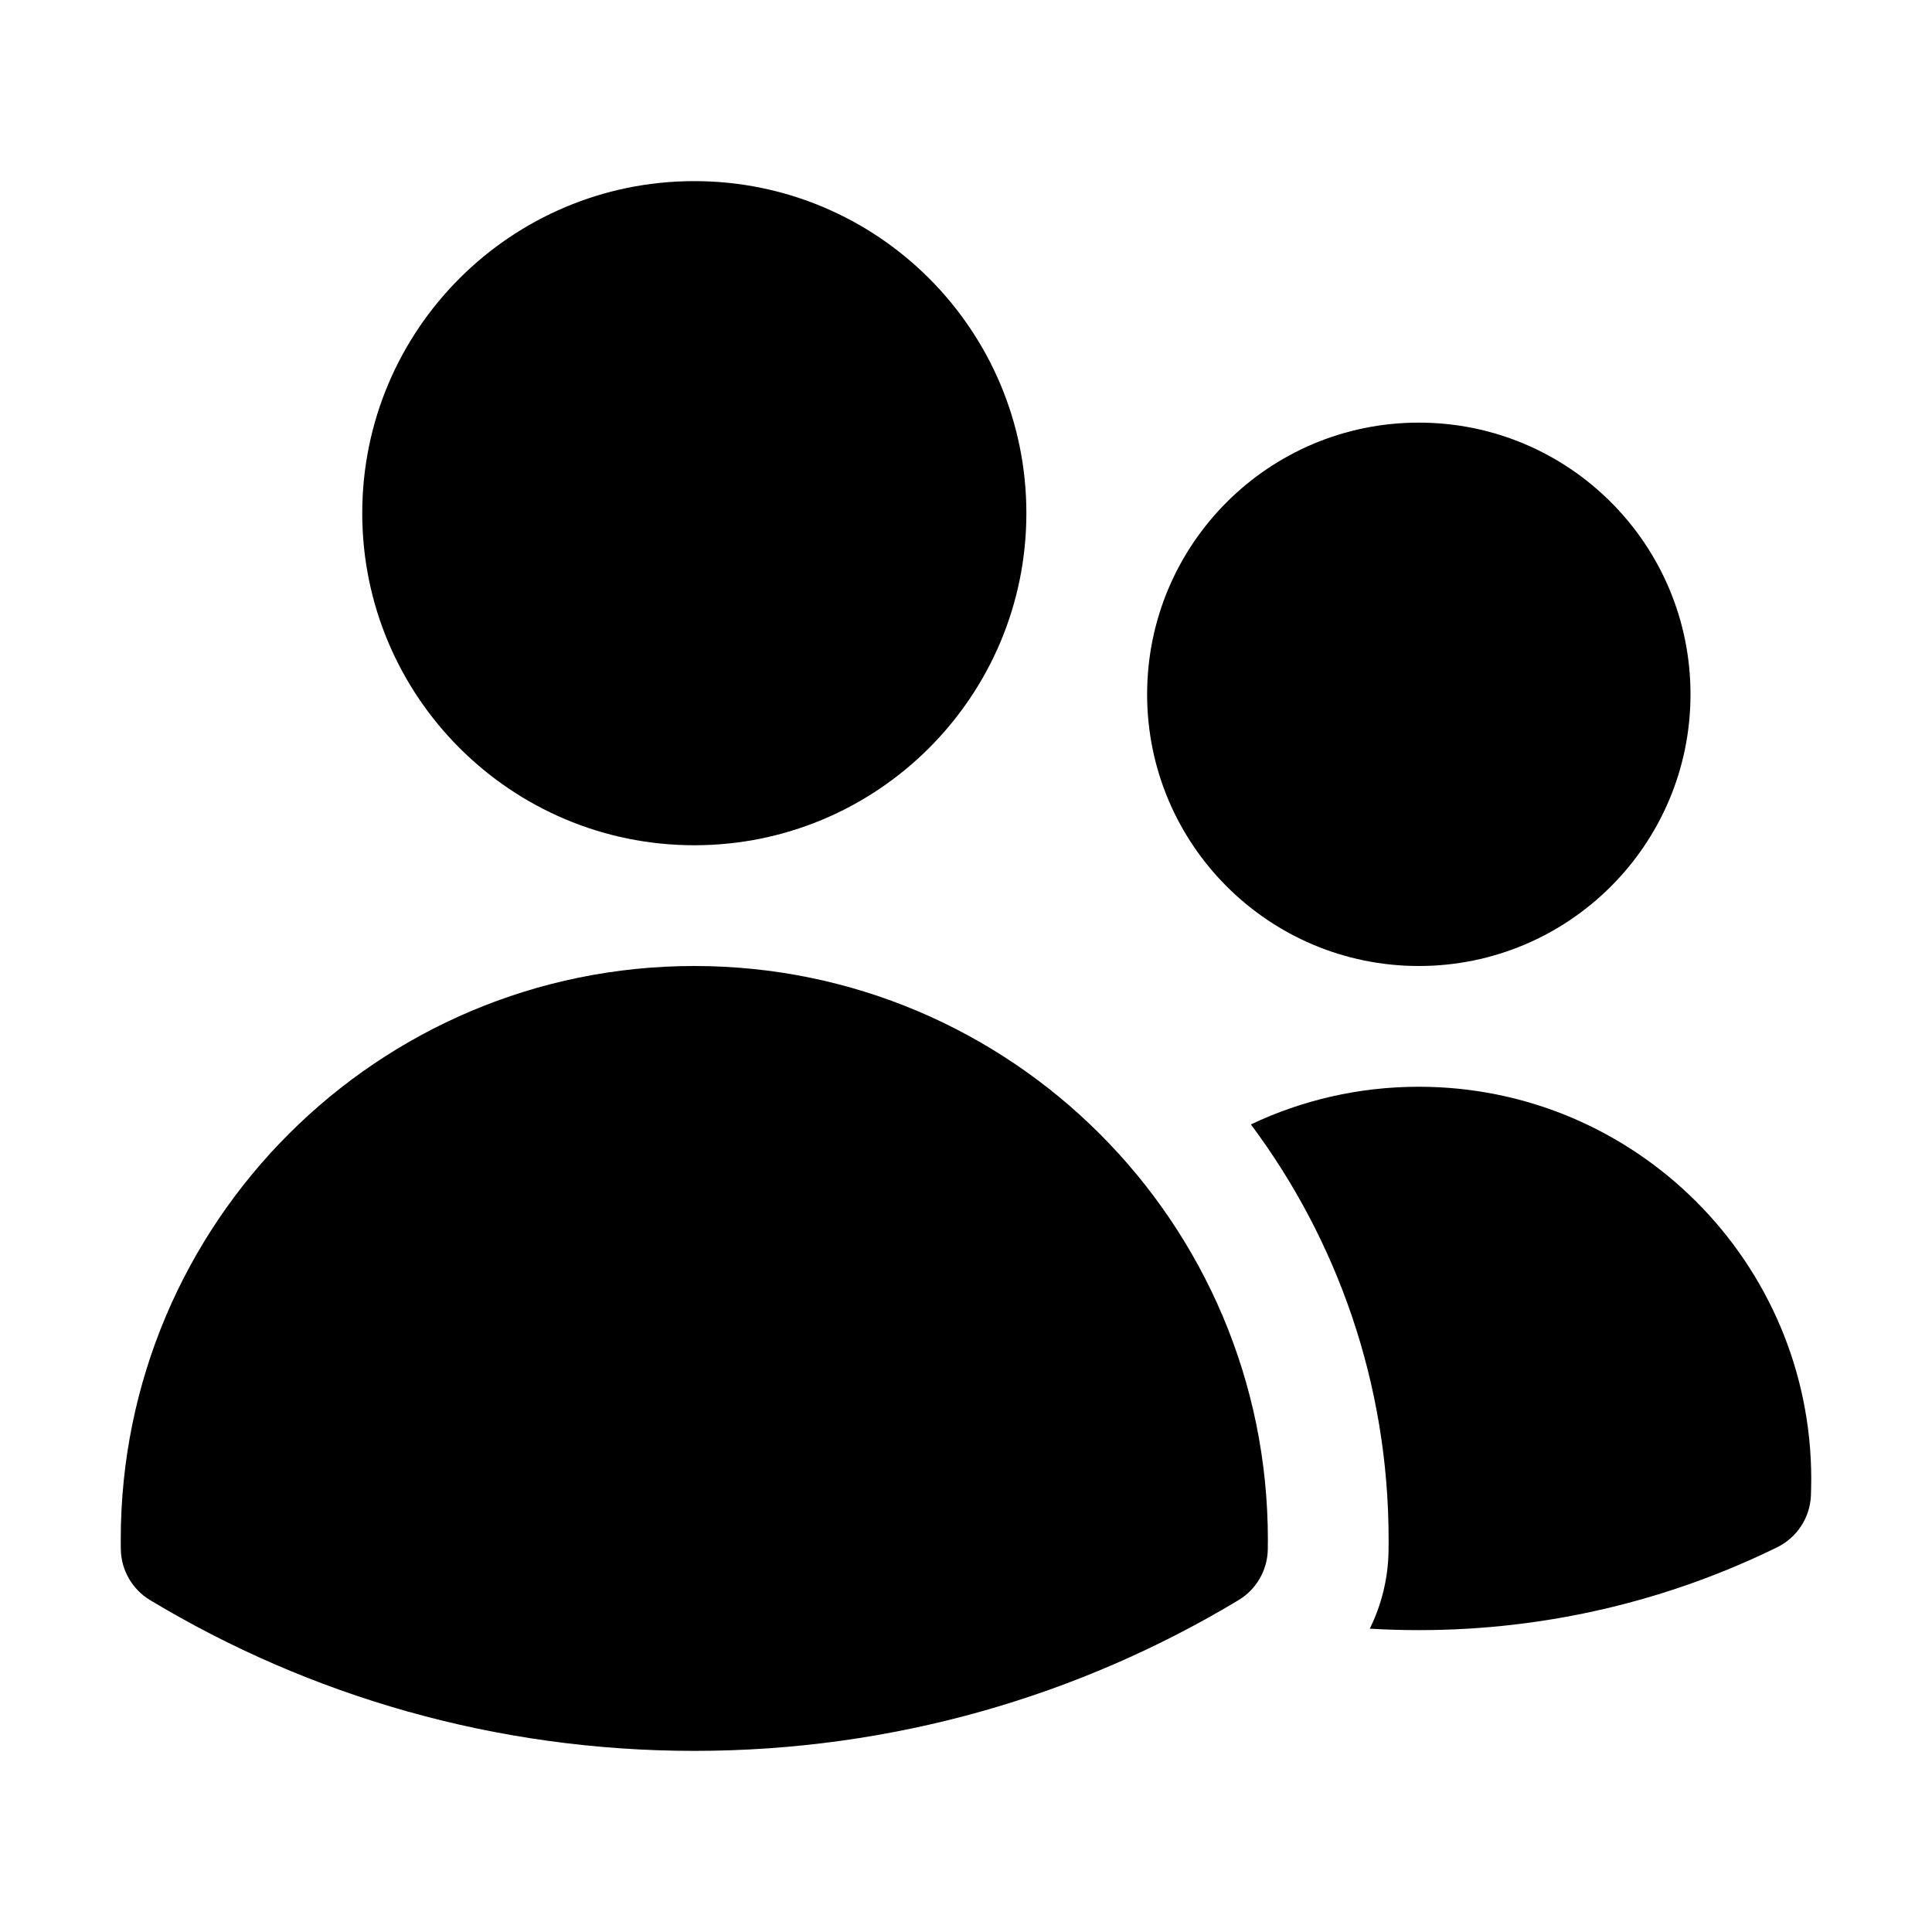
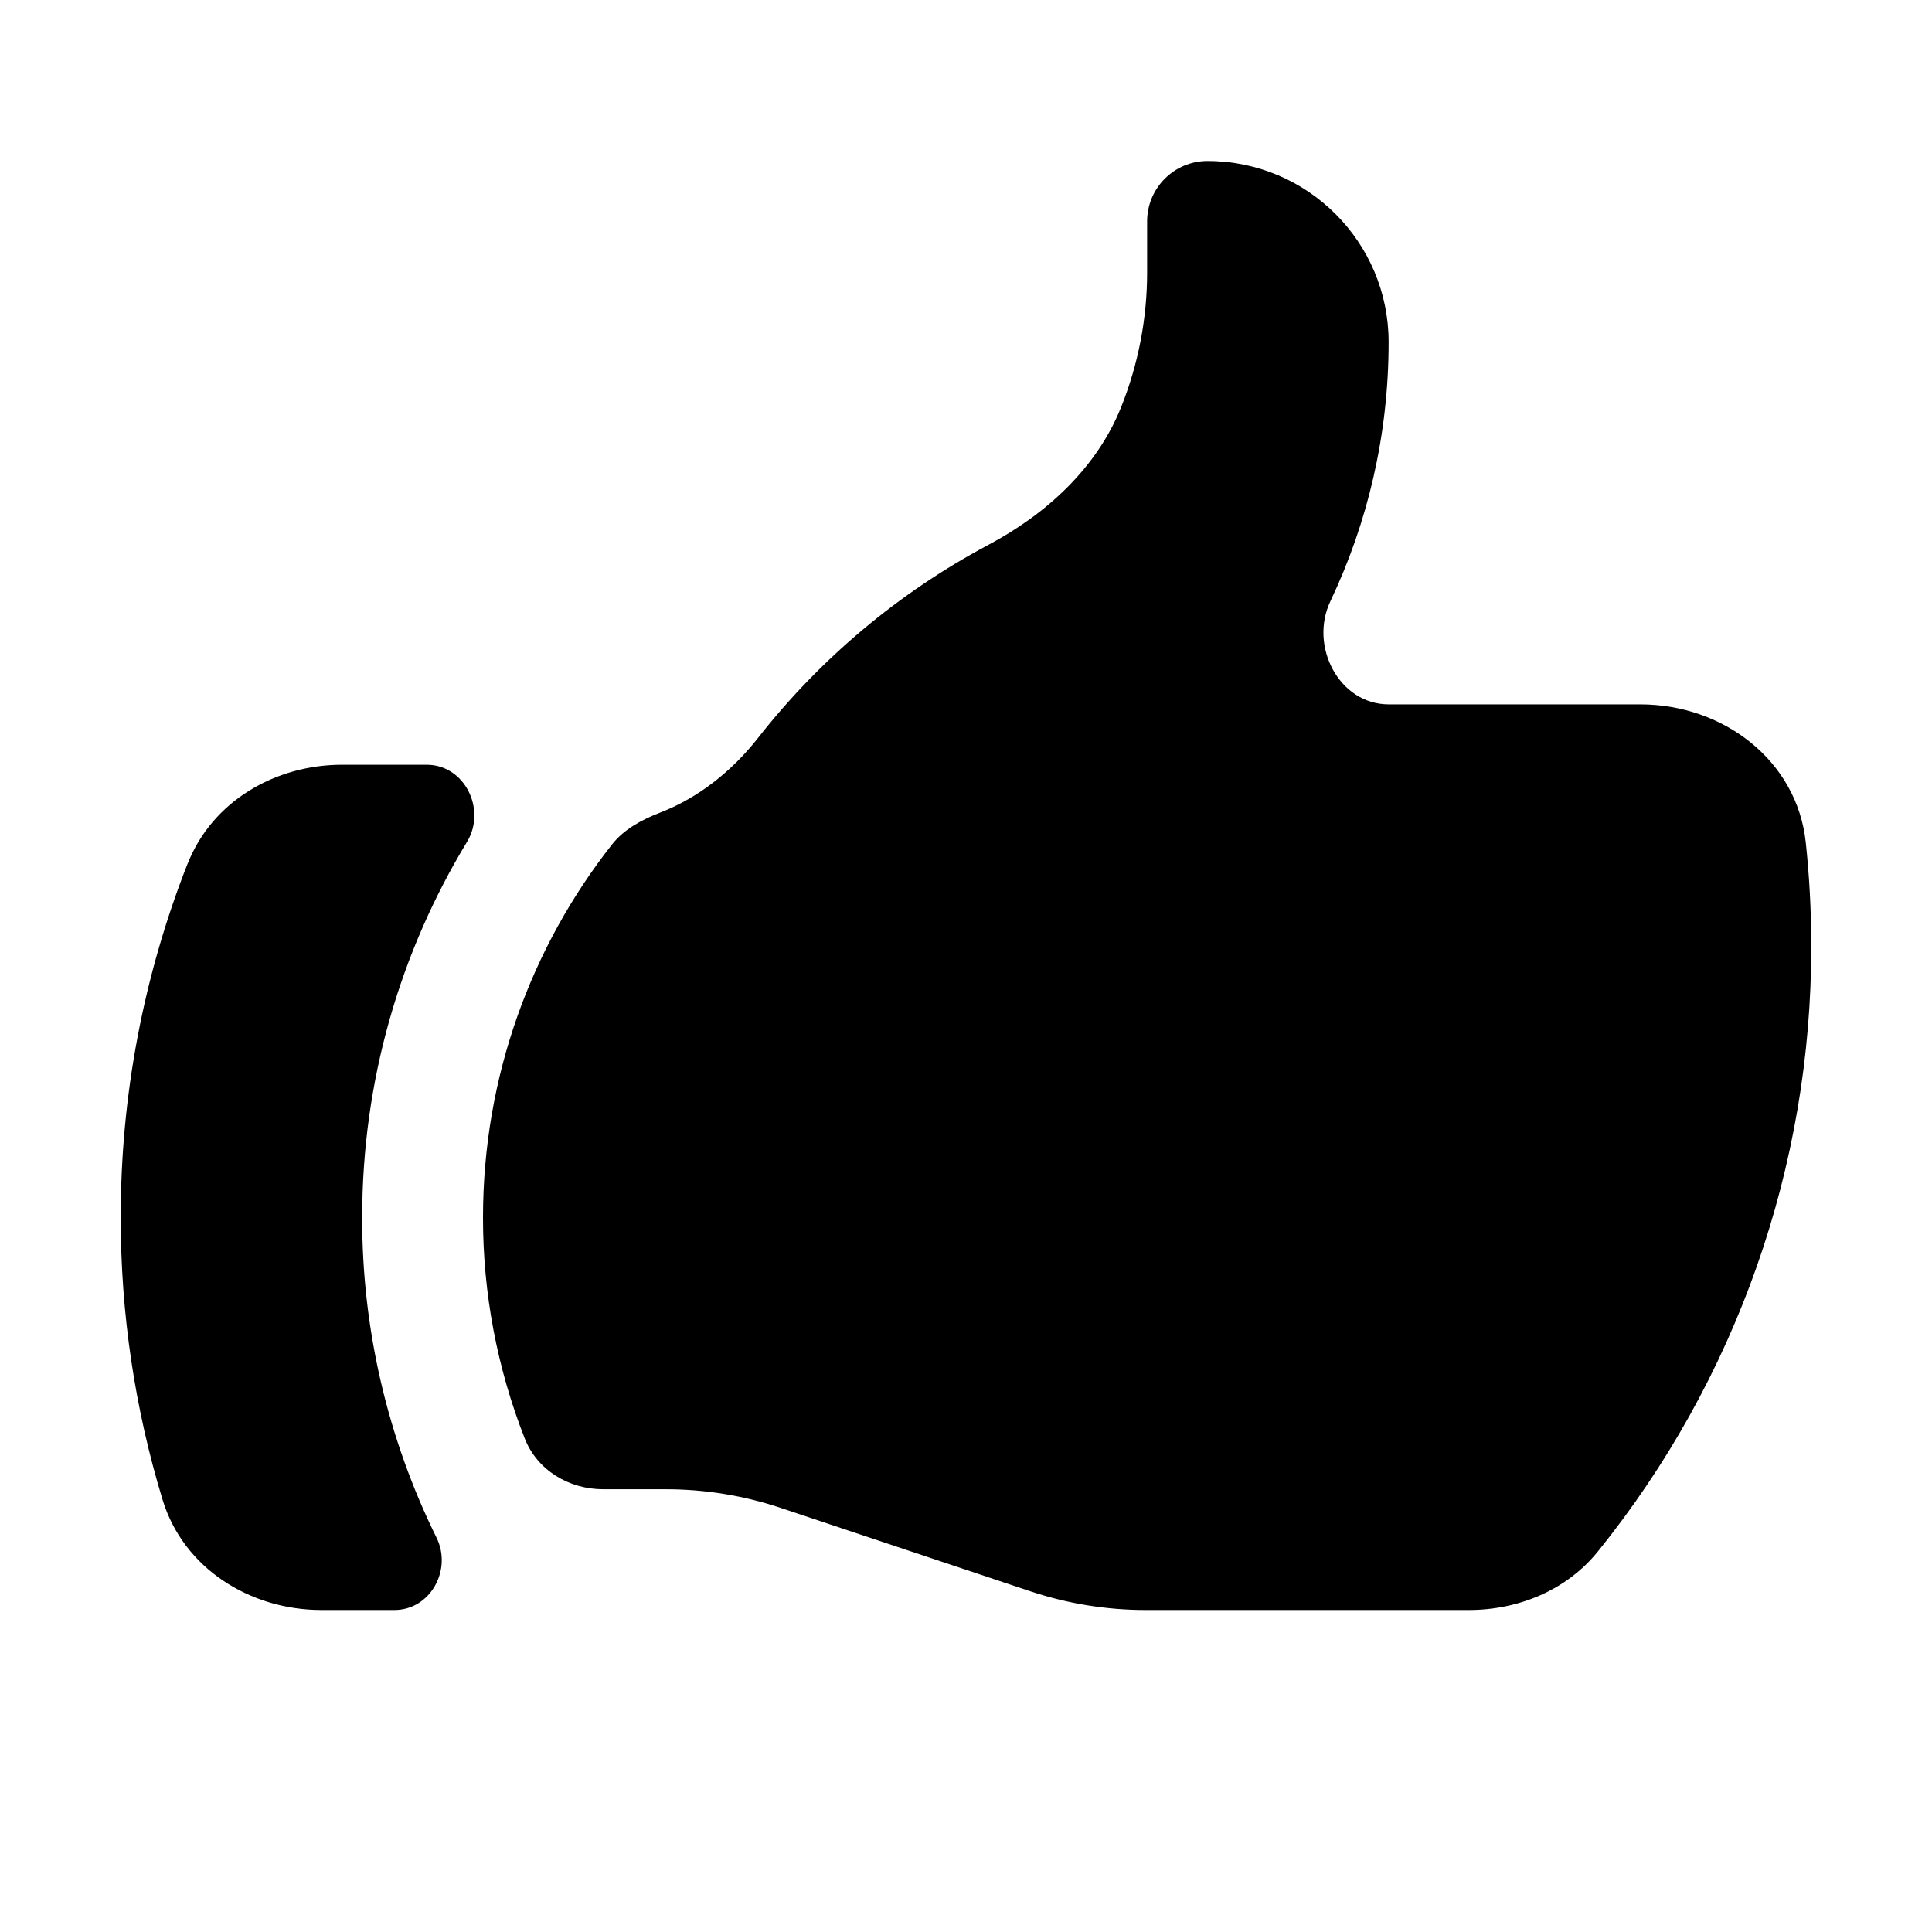
<svg xmlns="http://www.w3.org/2000/svg" viewBox="0 0 24 24" fill="currentColor">
-   <path d="M4.5 6.375C4.5 4.097 6.347 2.25 8.625 2.25C10.903 2.25 12.75 4.097 12.75 6.375C12.75 8.653 10.903 10.5 8.625 10.5C6.347 10.5 4.5 8.653 4.5 6.375Z" />
-   <path d="M14.25 8.625C14.25 6.761 15.761 5.25 17.625 5.25C19.489 5.25 21 6.761 21 8.625C21 10.489 19.489 12 17.625 12C15.761 12 14.25 10.489 14.25 8.625Z" />
-   <path d="M1.5 19.125C1.5 15.19 4.69 12 8.625 12C12.56 12 15.75 15.19 15.75 19.125V19.128C15.75 19.167 15.75 19.207 15.749 19.247C15.745 19.505 15.607 19.744 15.386 19.877C13.411 21.066 11.097 21.75 8.625 21.75C6.153 21.75 3.839 21.066 1.864 19.877C1.643 19.744 1.505 19.505 1.501 19.247C1.5 19.206 1.5 19.166 1.5 19.125Z" />
-   <path d="M17.25 19.128C17.25 19.176 17.249 19.224 17.249 19.272C17.243 19.611 17.161 19.938 17.016 20.232C17.217 20.244 17.42 20.25 17.625 20.25C19.221 20.25 20.732 19.88 22.076 19.221C22.323 19.1 22.484 18.854 22.496 18.579C22.498 18.511 22.5 18.443 22.5 18.375C22.5 15.683 20.317 13.5 17.625 13.5C16.878 13.5 16.171 13.668 15.539 13.968C16.613 15.406 17.25 17.191 17.25 19.125V19.128Z" />
+   <path d="M7.493 18.5c-.425 0-.82-.236-.975-.632A7.48 7.48 0 0 1 6 15.125c0-1.75.599-3.358 1.602-4.634.151-.192.373-.309.6-.397.473-.183.89-.514 1.212-.924a9.042 9.042 0 0 1 2.861-2.4c.723-.384 1.35-.956 1.653-1.715a4.498 4.498 0 0 0 .322-1.672V2.75A.75.75 0 0 1 15 2a2.25 2.25 0 0 1 2.25 2.25c0 1.152-.26 2.243-.723 3.218-.266.558.107 1.282.725 1.282h3.126c1.026 0 1.945.694 2.054 1.715.045.422.068.85.068 1.285a11.95 11.95 0 0 1-2.649 7.521c-.388.482-.987.729-1.605.729H14.23c-.483 0-.964-.078-1.423-.23l-3.114-1.04a4.501 4.501 0 0 0-1.423-.23h-.777ZM2.331 10.727a11.969 11.969 0 0 0-.831 4.398 12 12 0 0 0 .52 3.507C2.28 19.482 3.105 20 3.994 20H4.9c.445 0 .72-.498.523-.898a8.963 8.963 0 0 1-.924-3.977c0-1.708.476-3.305 1.302-4.666.245-.403-.028-.959-.5-.959H4.25c-.832 0-1.612.453-1.918 1.227Z" />
</svg>
